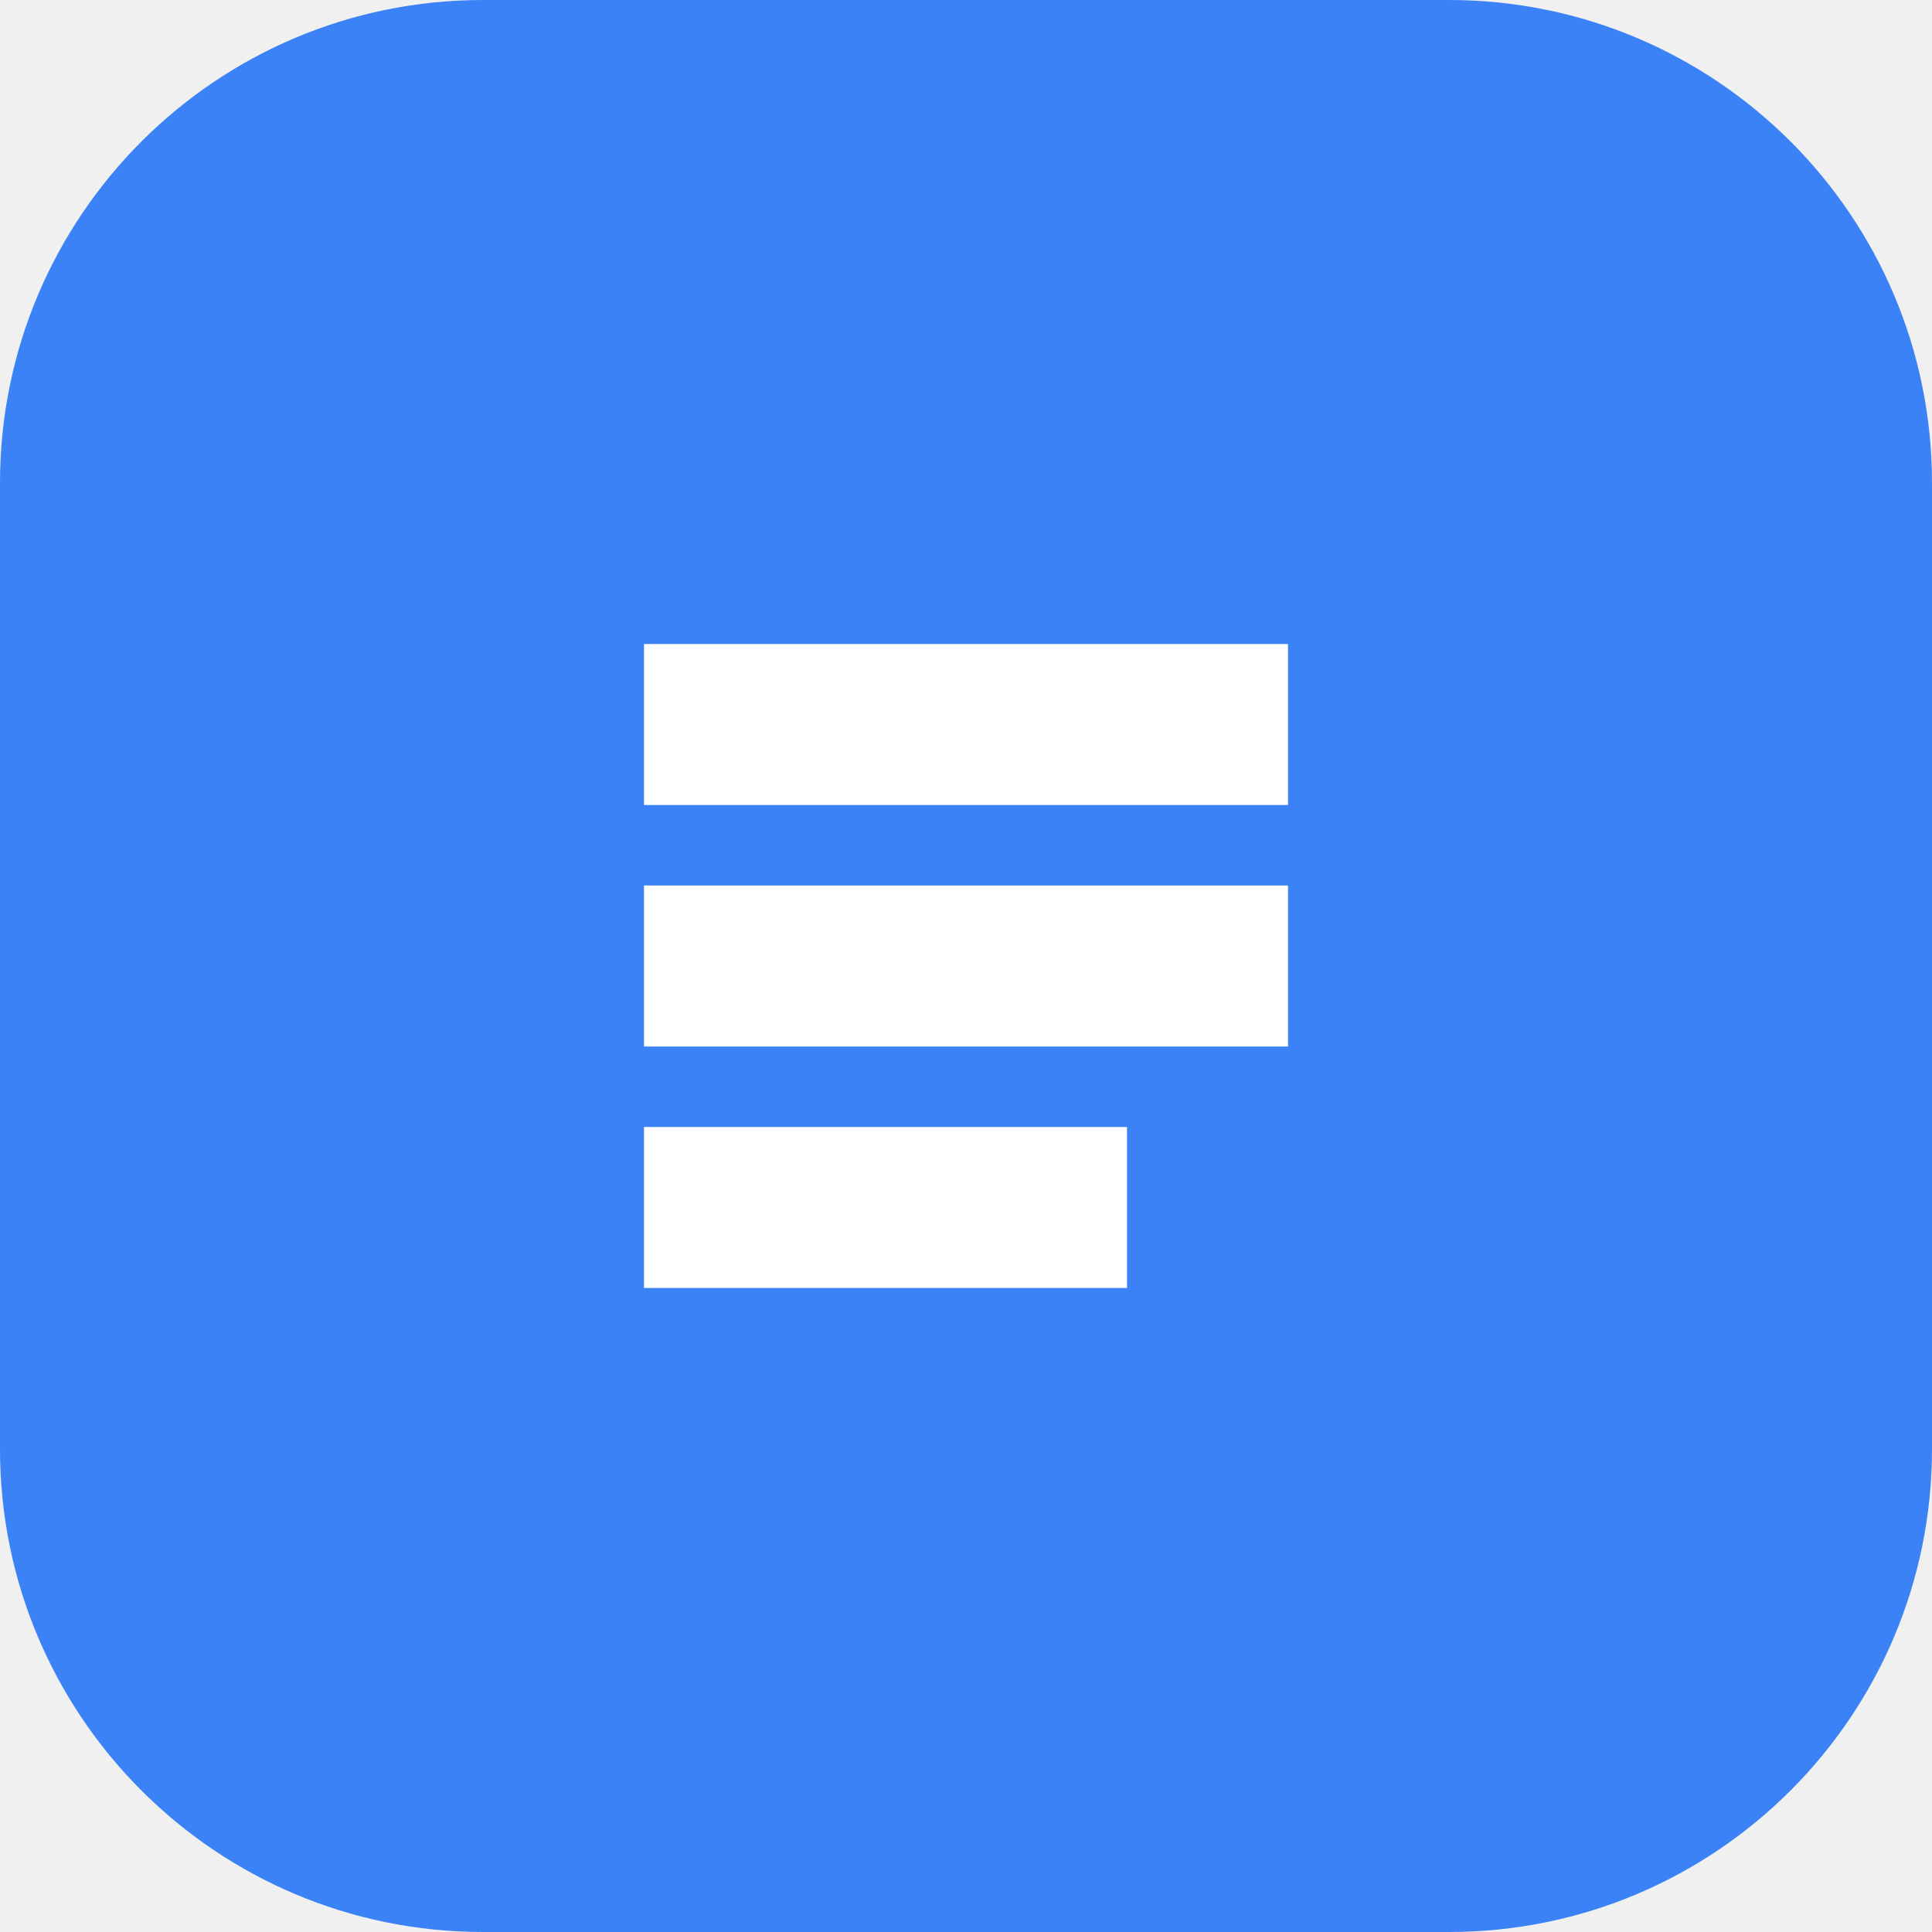
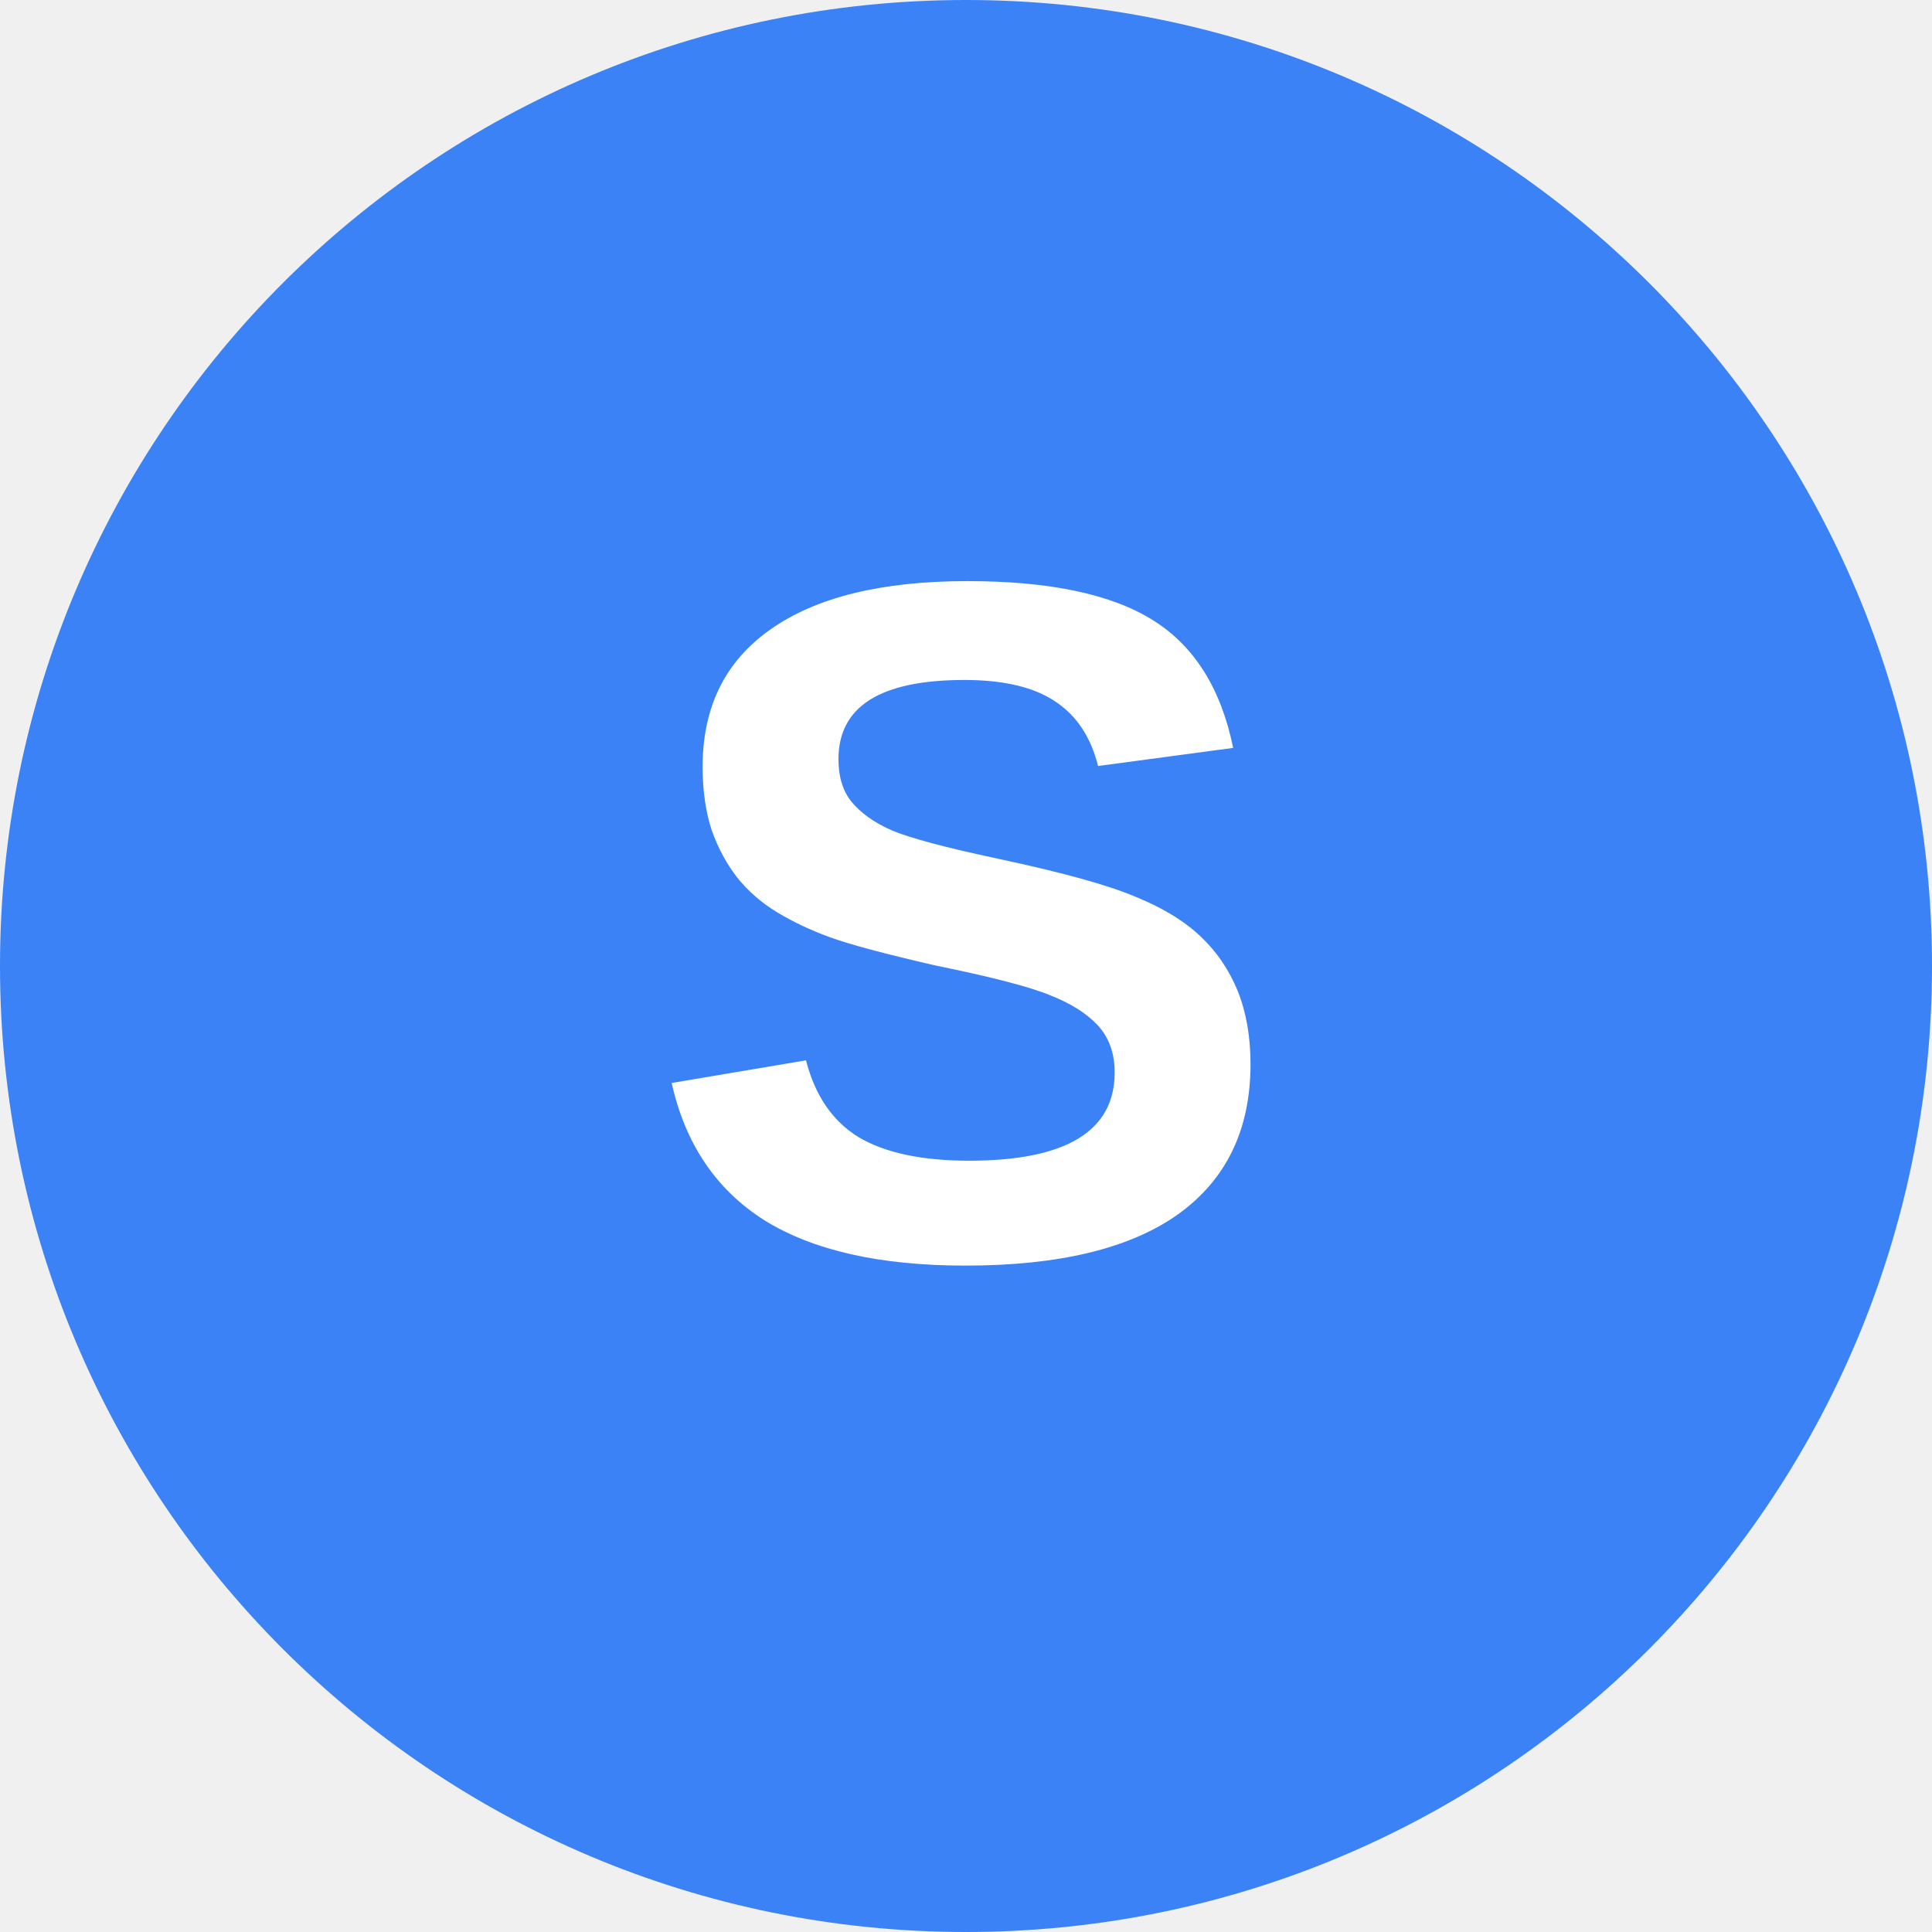
- <svg xmlns="http://www.w3.org/2000/svg" width="24" height="24" viewBox="0 0 24 24" fill="none">
-   <rect width="24" height="24" rx="6" fill="#3B82F6" />
-   <path d="M8 8h8v2H8V8zm0 3h8v2H8v-2zm0 3h6v2H8v-2z" fill="white" />
+ <svg xmlns="http://www.w3.org/2000/svg" width="40" height="40" viewBox="0 0 40 40" fill="none">
+   <circle cx="20" cy="20" r="20" fill="#3B82F6" />
+   <text x="50%" y="50%" text-anchor="middle" dy=".3em" fill="white" font-family="Arial" font-size="20" font-weight="bold">S</text>
</svg>
